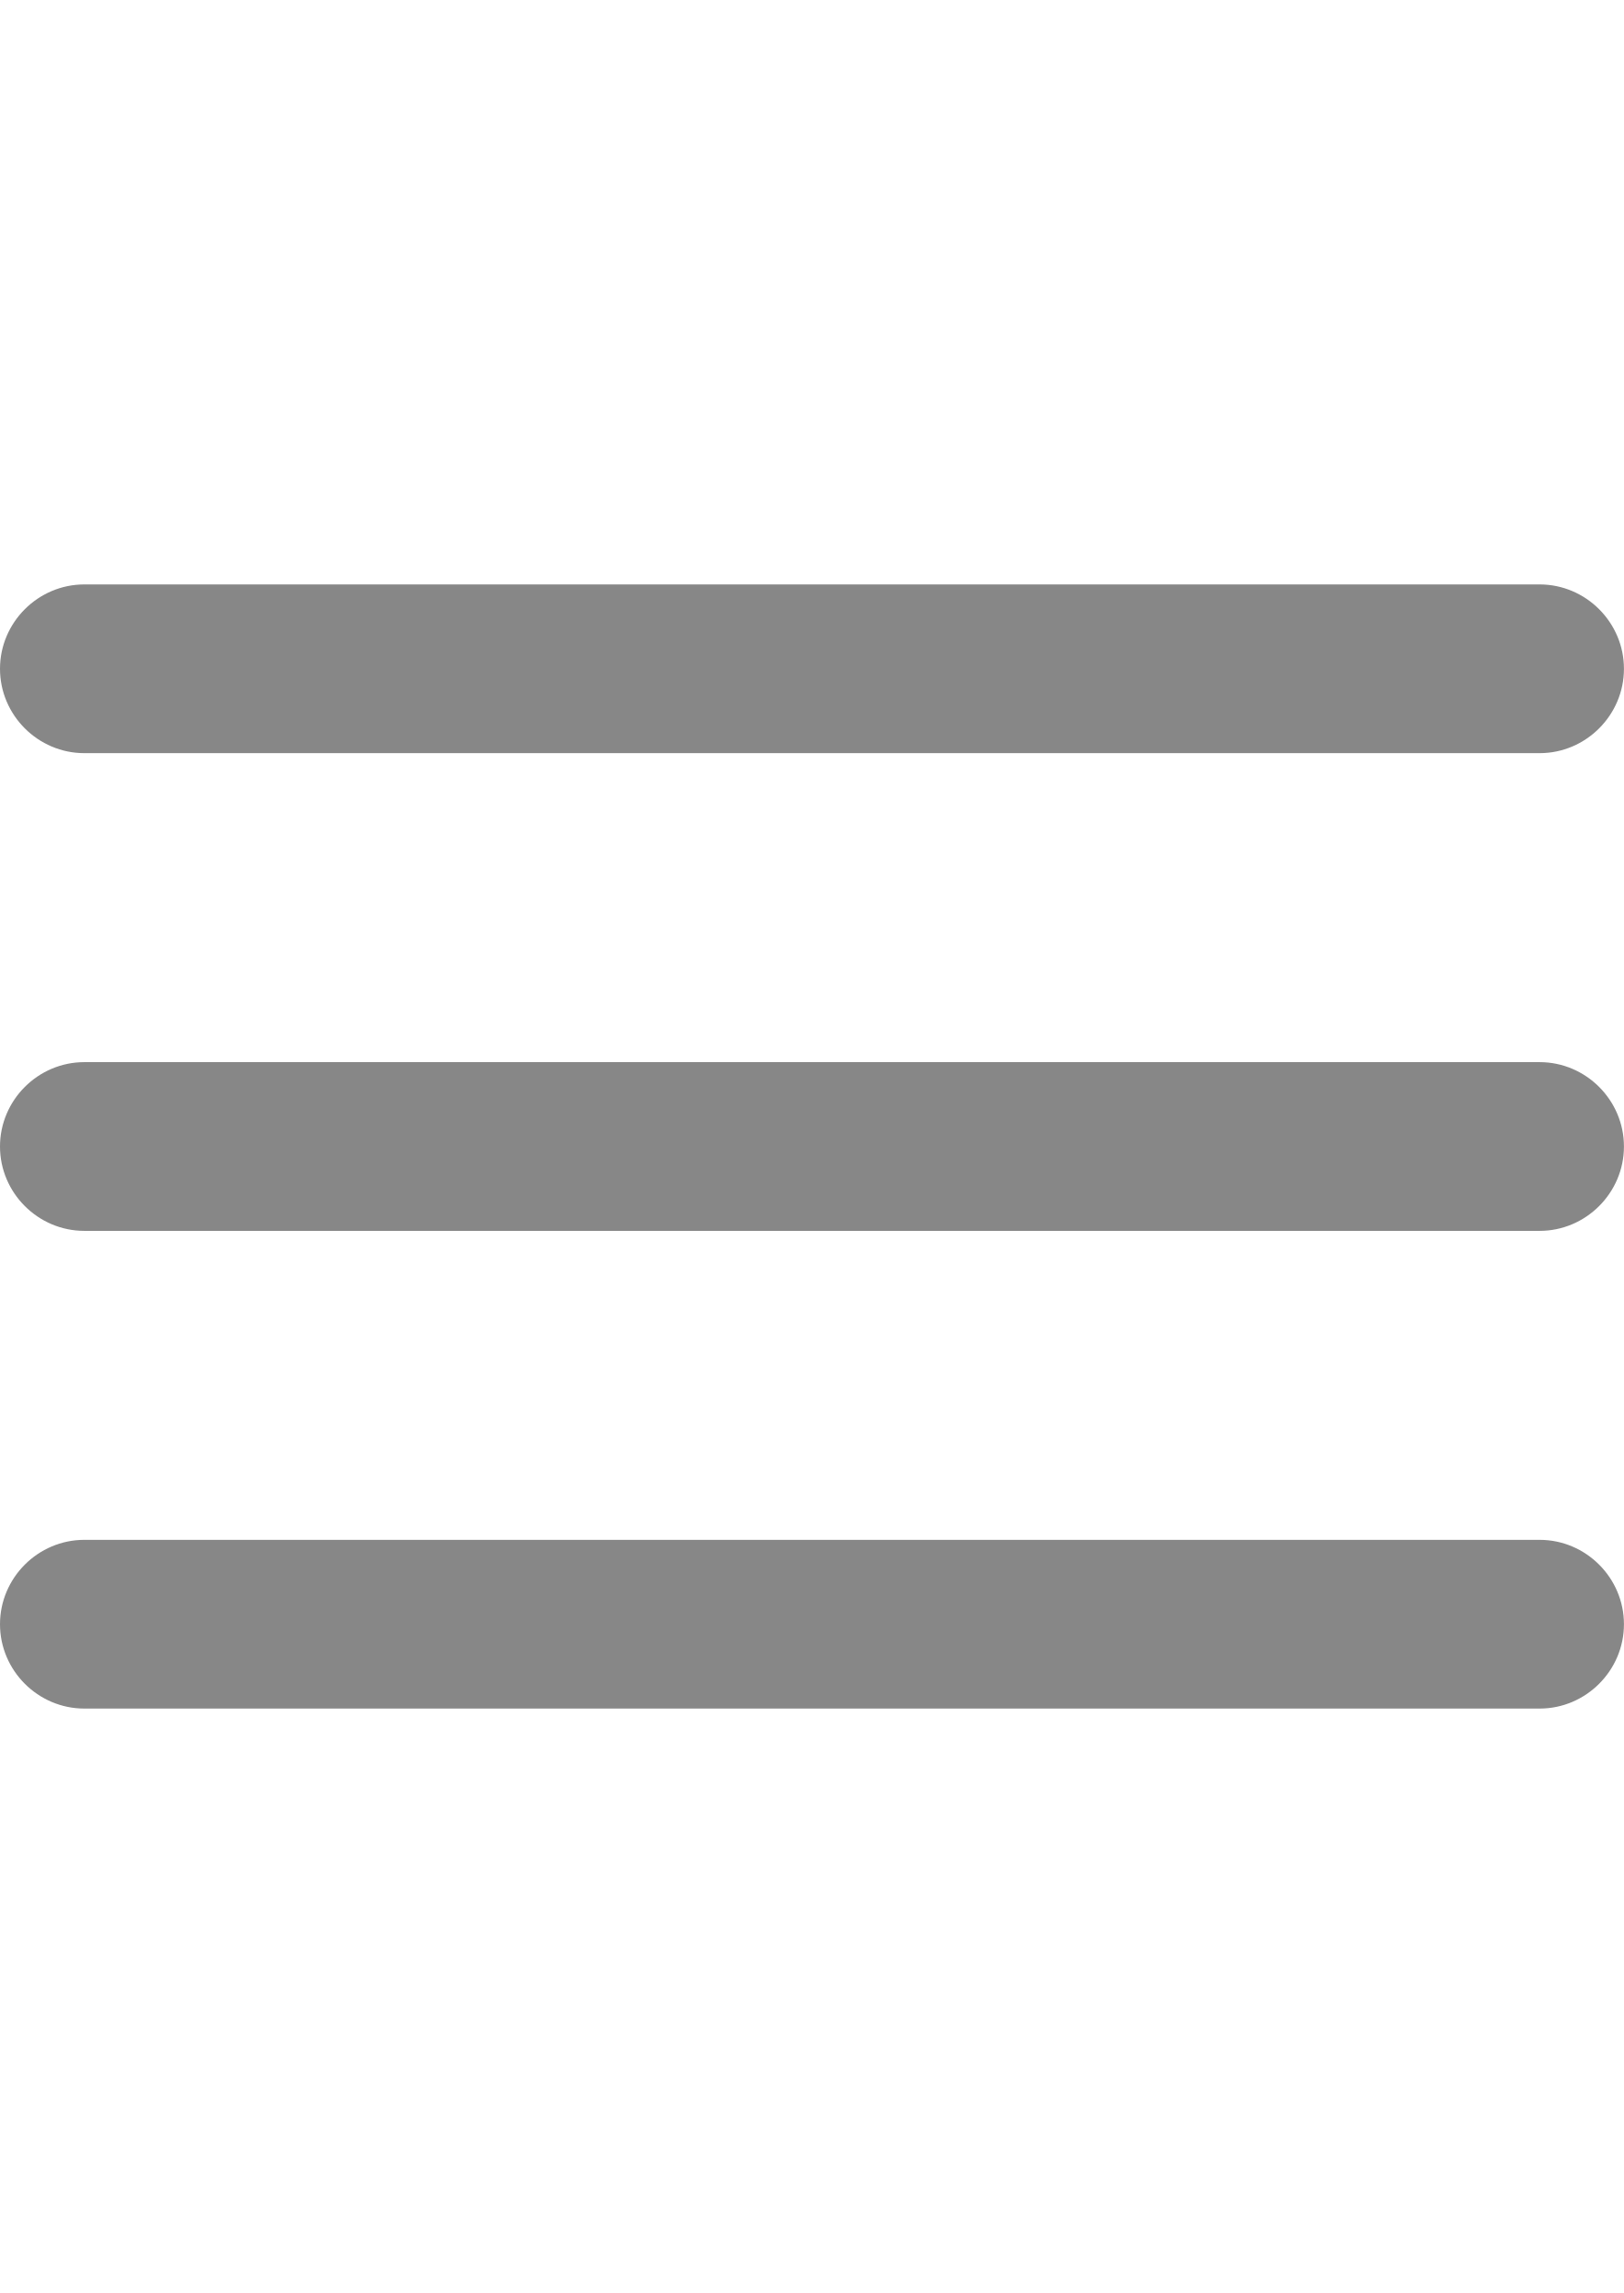
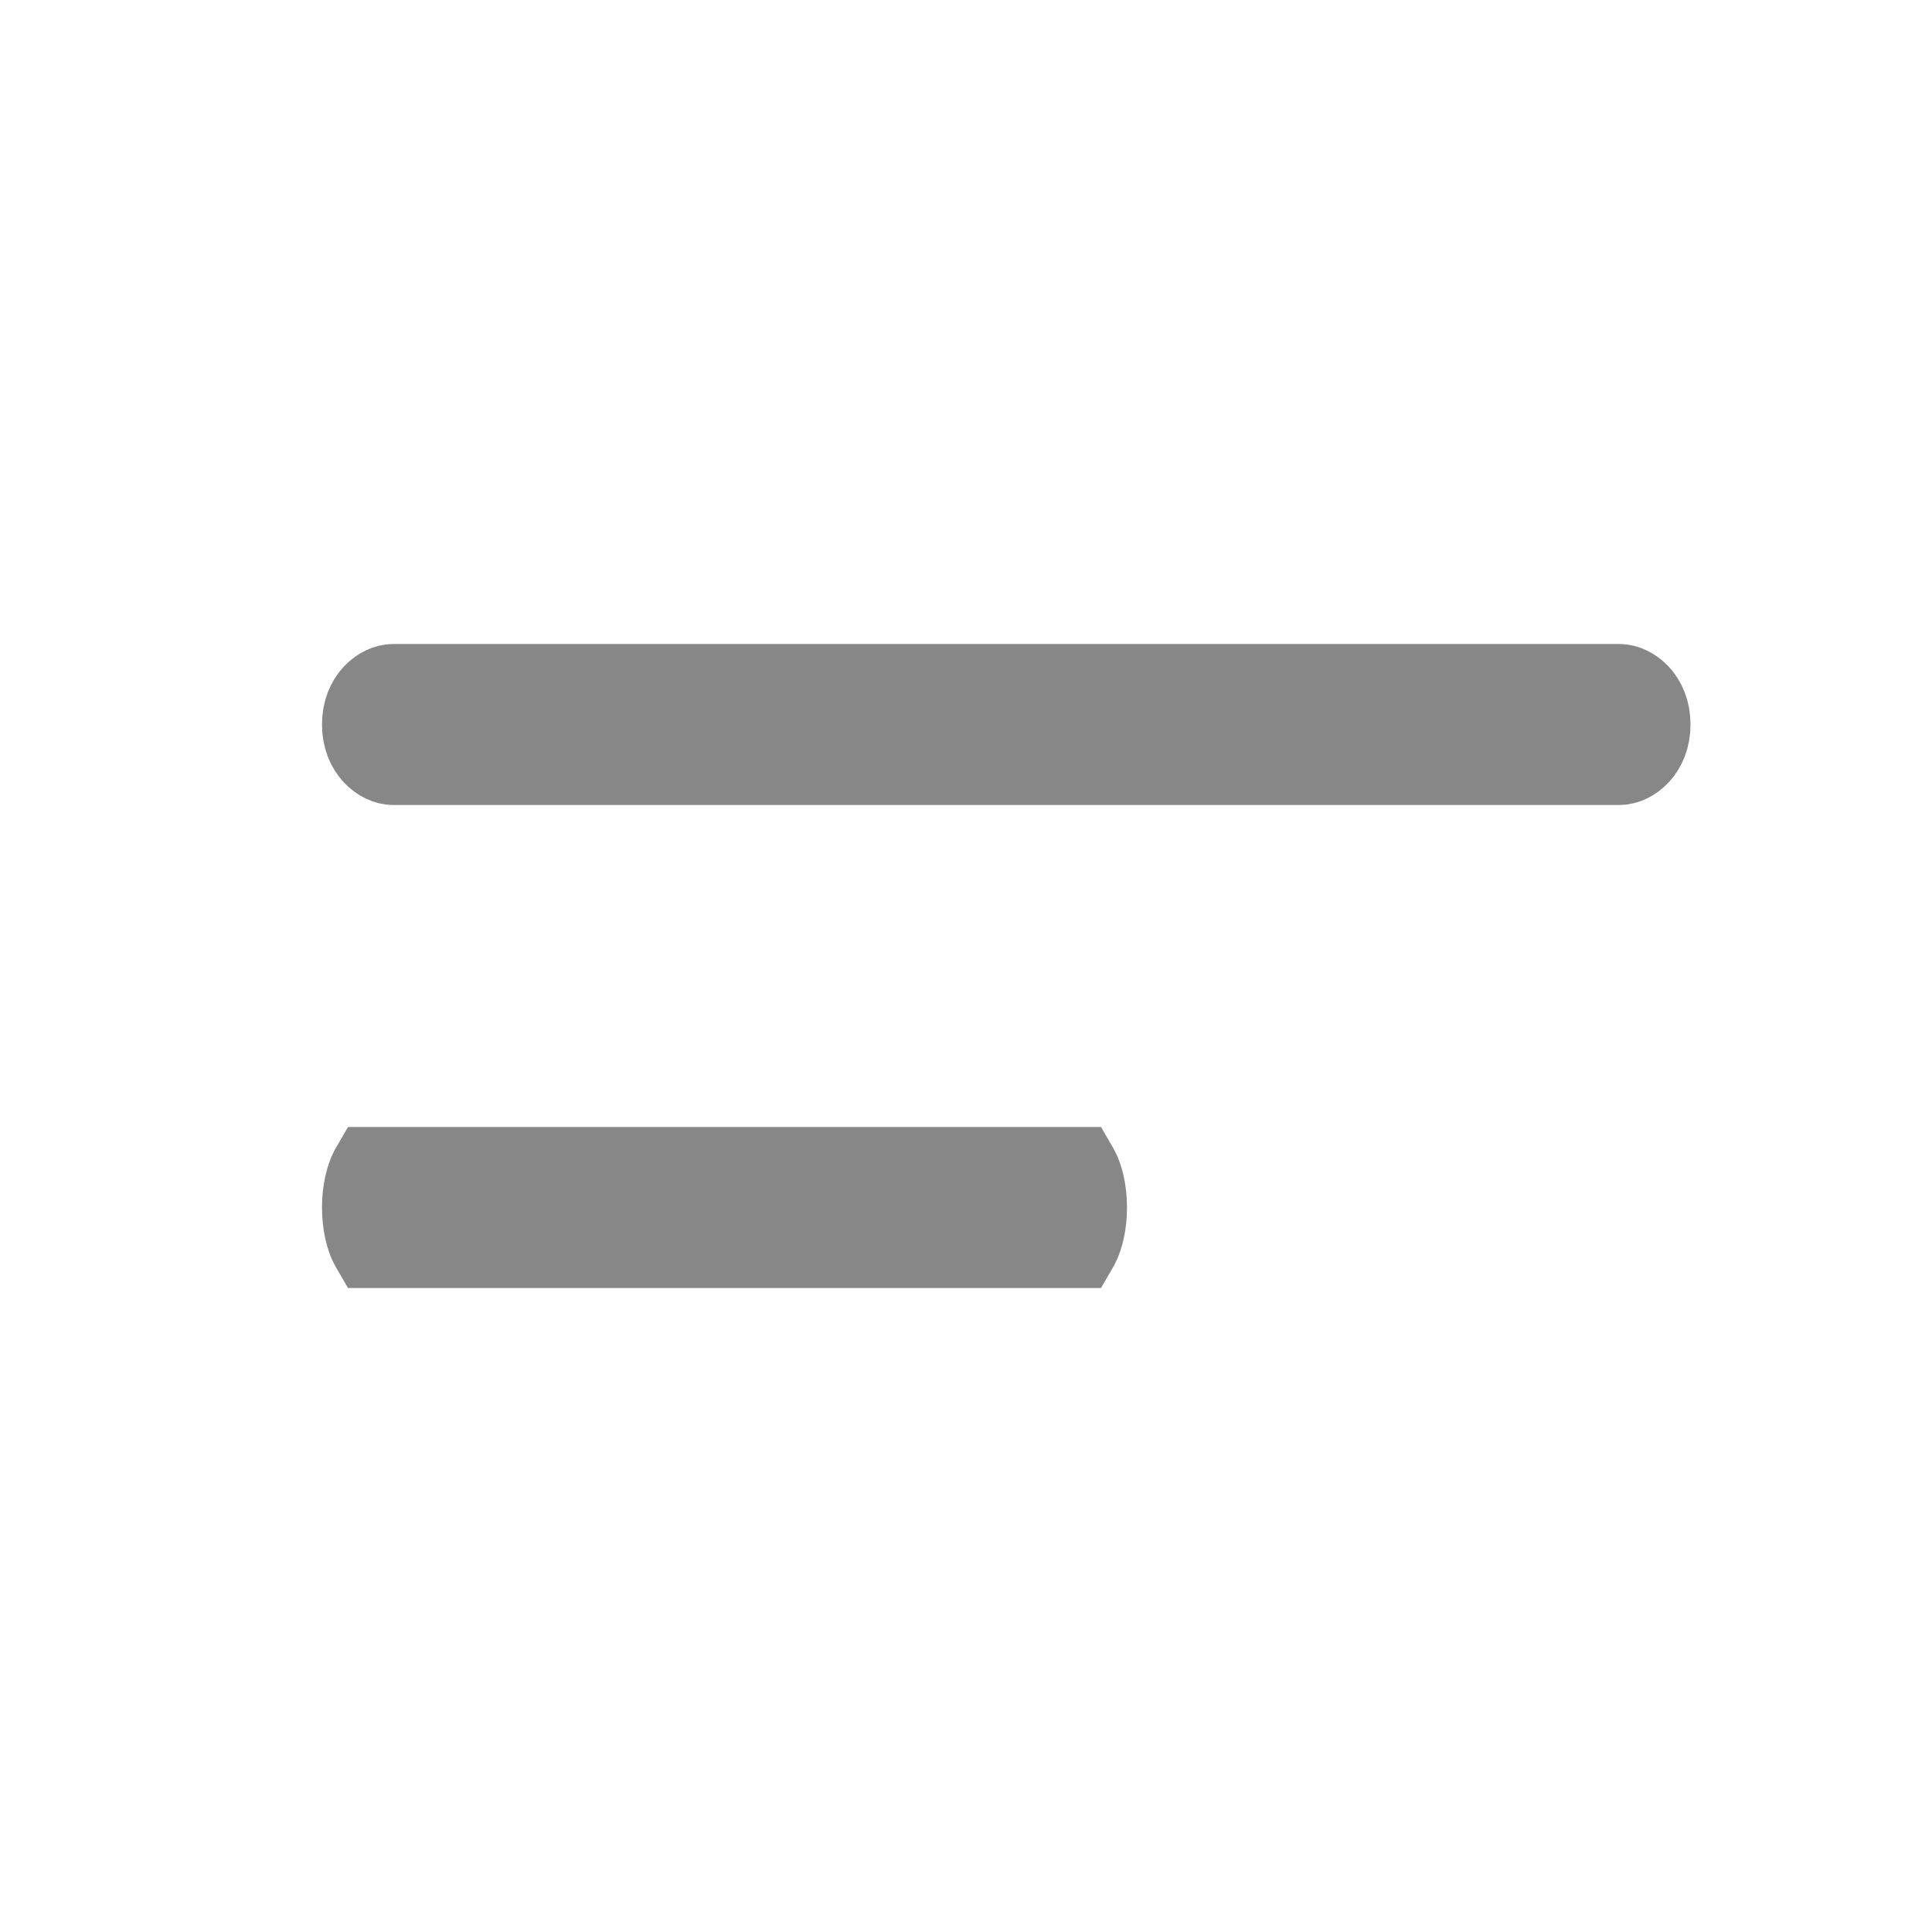
- <svg xmlns="http://www.w3.org/2000/svg" width="17" height="24" viewBox="0 0 17 24" fill="none">
-   <path d="M16.118 16.117C16.603 16.117 17.001 16.515 17.001 17C17.001 17.485 16.603 17.883 16.118 17.883H0.883C0.398 17.883 2.48503e-05 17.485 0 17C4.24364e-08 16.515 0.398 16.117 0.883 16.117H16.118ZM16.118 11.117C16.603 11.117 17.001 11.515 17.001 12C17.001 12.485 16.603 12.883 16.118 12.883H0.883C0.398 12.883 2.48503e-05 12.485 0 12C4.24364e-08 11.515 0.398 11.117 0.883 11.117H16.118ZM16.118 6.117C16.603 6.117 17.001 6.515 17.001 7C17.001 7.485 16.603 7.883 16.118 7.883H0.883C0.398 7.883 2.48503e-05 7.485 0 7C4.24364e-08 6.515 0.398 6.117 0.883 6.117H16.118Z" fill="#878787" />
+ <svg xmlns="http://www.w3.org/2000/svg" width="24" height="24" viewBox="0 0 24 24" fill="none">
+   <path d="M20.117 9.5L4.883 9.5C4.731 9.5 4.5 9.335 4.5 9C4.5 8.665 4.731 8.5 4.883 8.5L20.117 8.5C20.269 8.5 20.5 8.665 20.5 9C20.5 9.335 20.269 9.5 20.117 9.5Z" fill="#878787" stroke="#878787" />
+   <path d="M4.612 15.5C4.608 15.493 4.602 15.485 4.597 15.476C4.546 15.379 4.5 15.211 4.5 15C4.5 14.789 4.546 14.621 4.597 14.524C4.602 14.515 4.608 14.507 4.612 14.5L13.388 14.5C13.392 14.507 13.398 14.515 13.403 14.524C13.454 14.621 13.5 14.789 13.5 15C13.5 15.211 13.454 15.379 13.403 15.476C13.398 15.485 13.392 15.493 13.388 15.5L4.612 15.5Z" fill="#878787" stroke="#878787" />
</svg>
